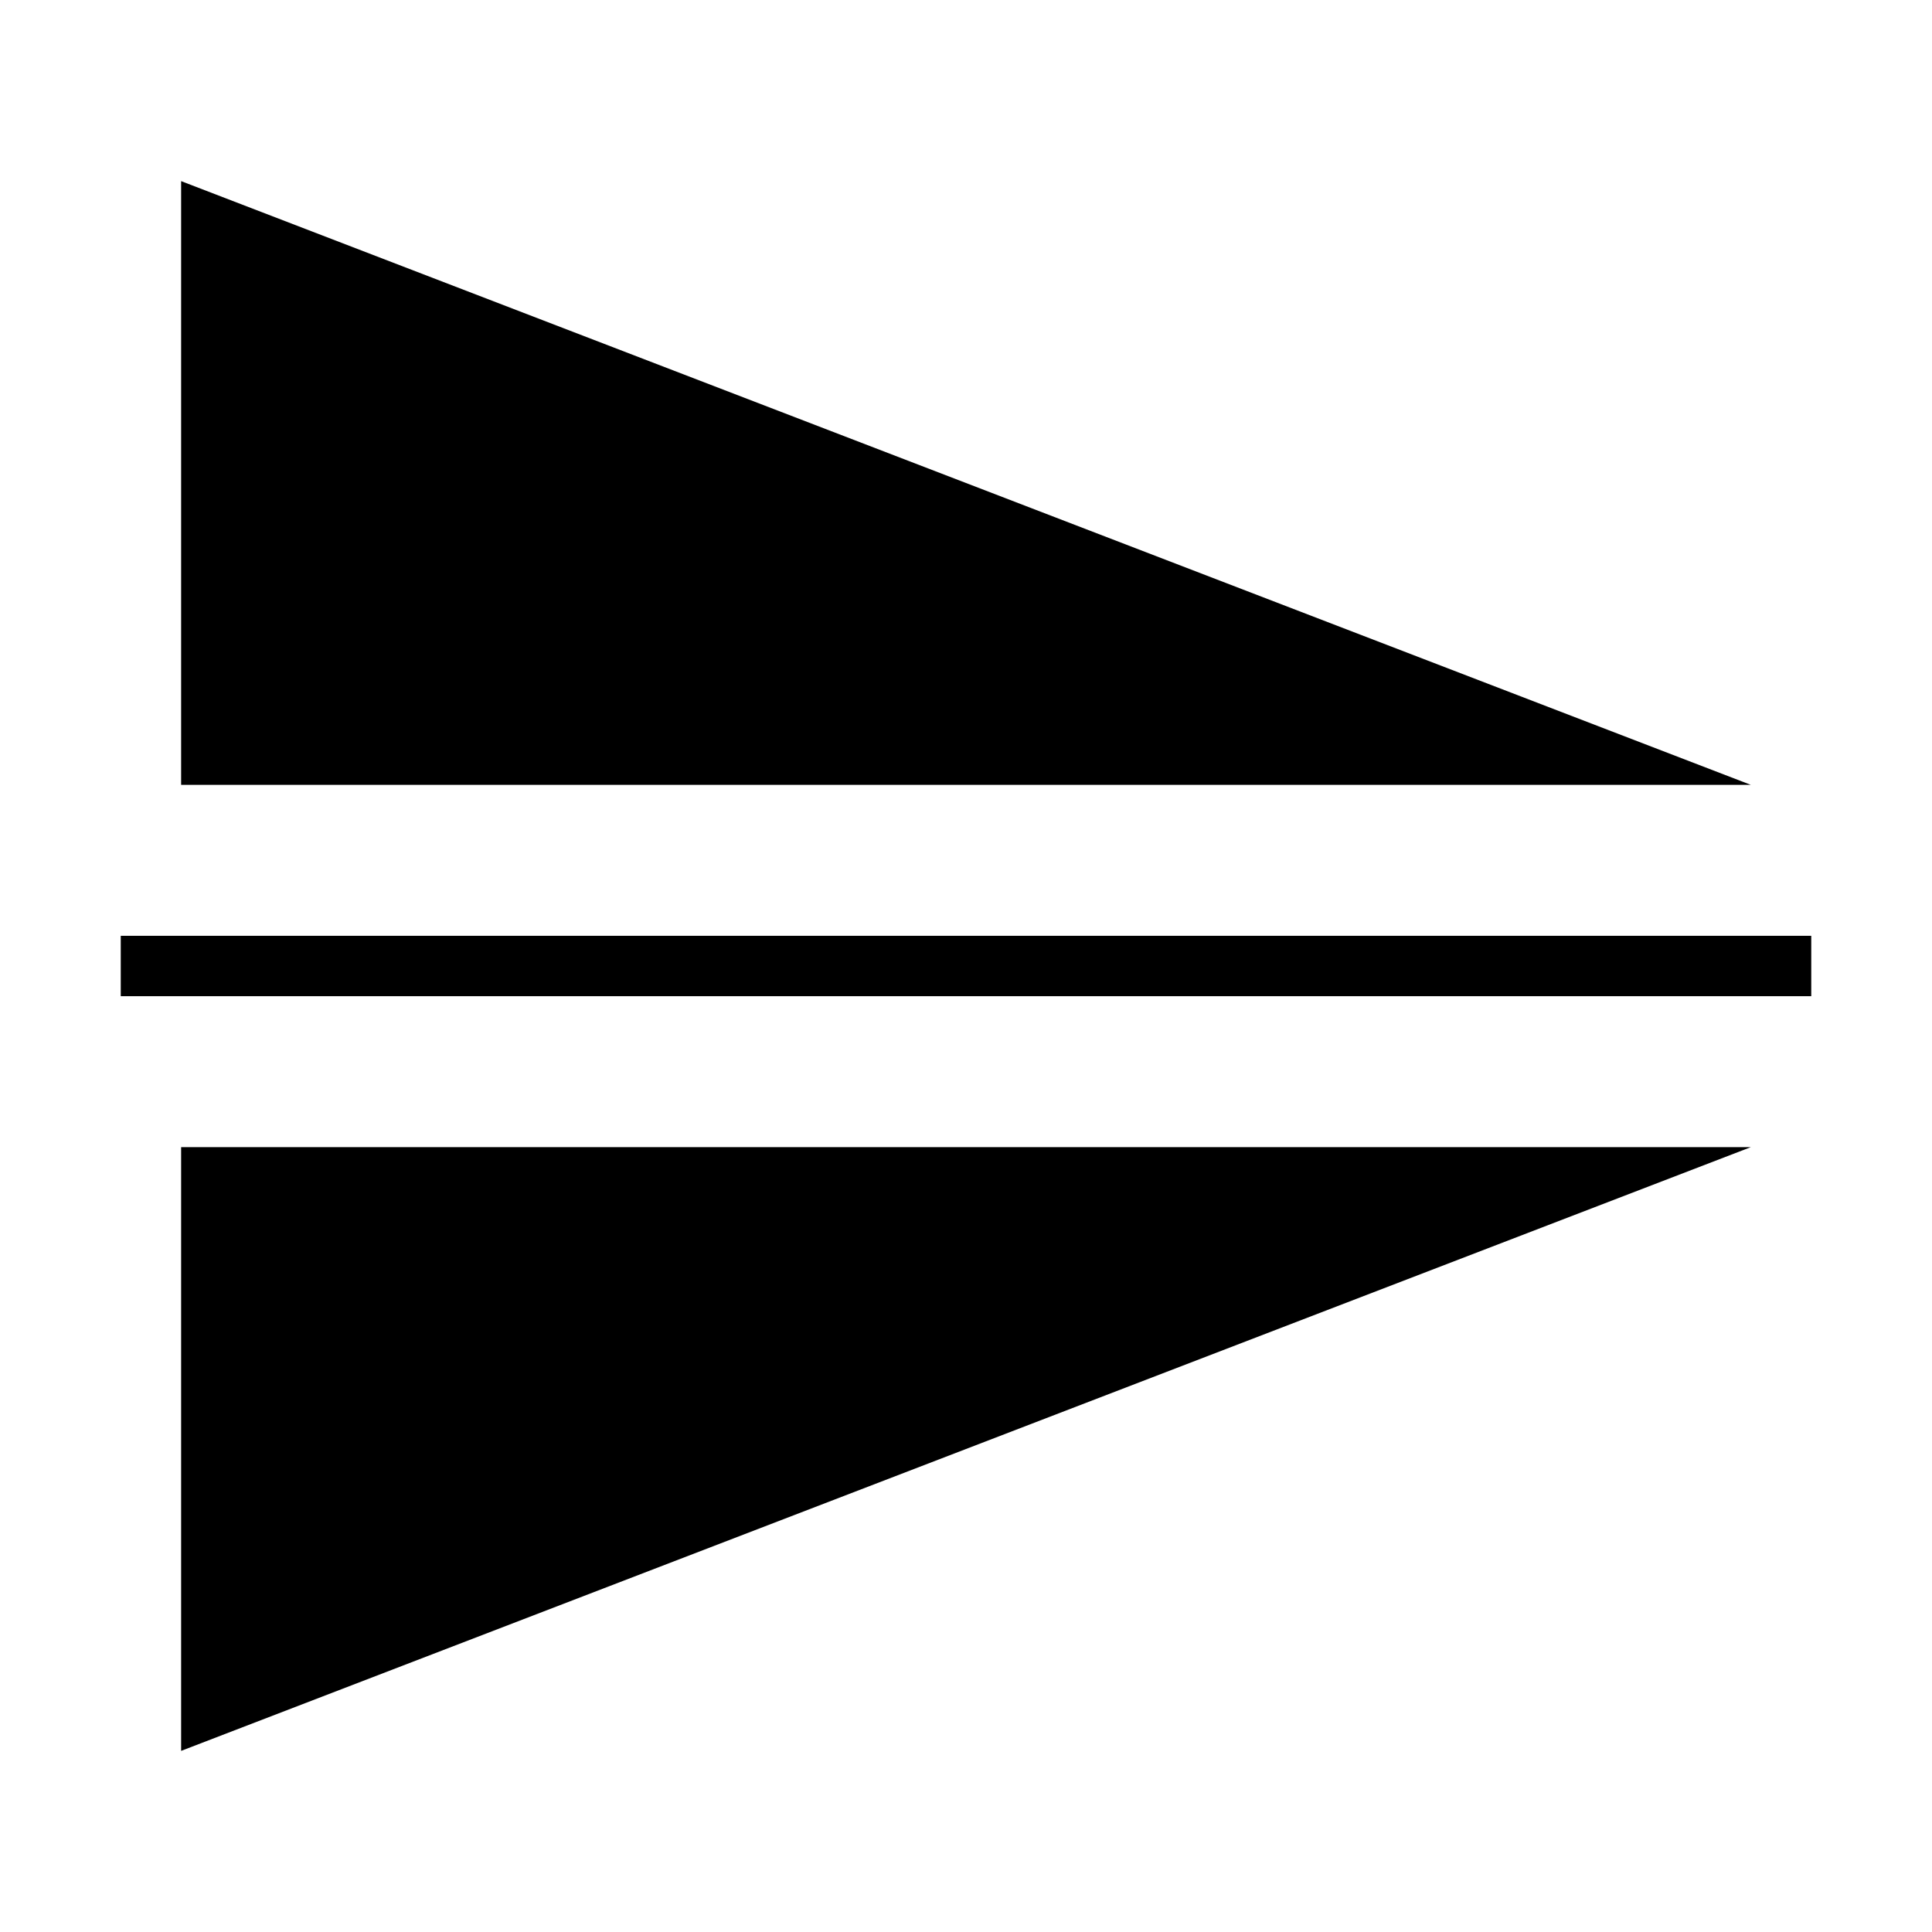
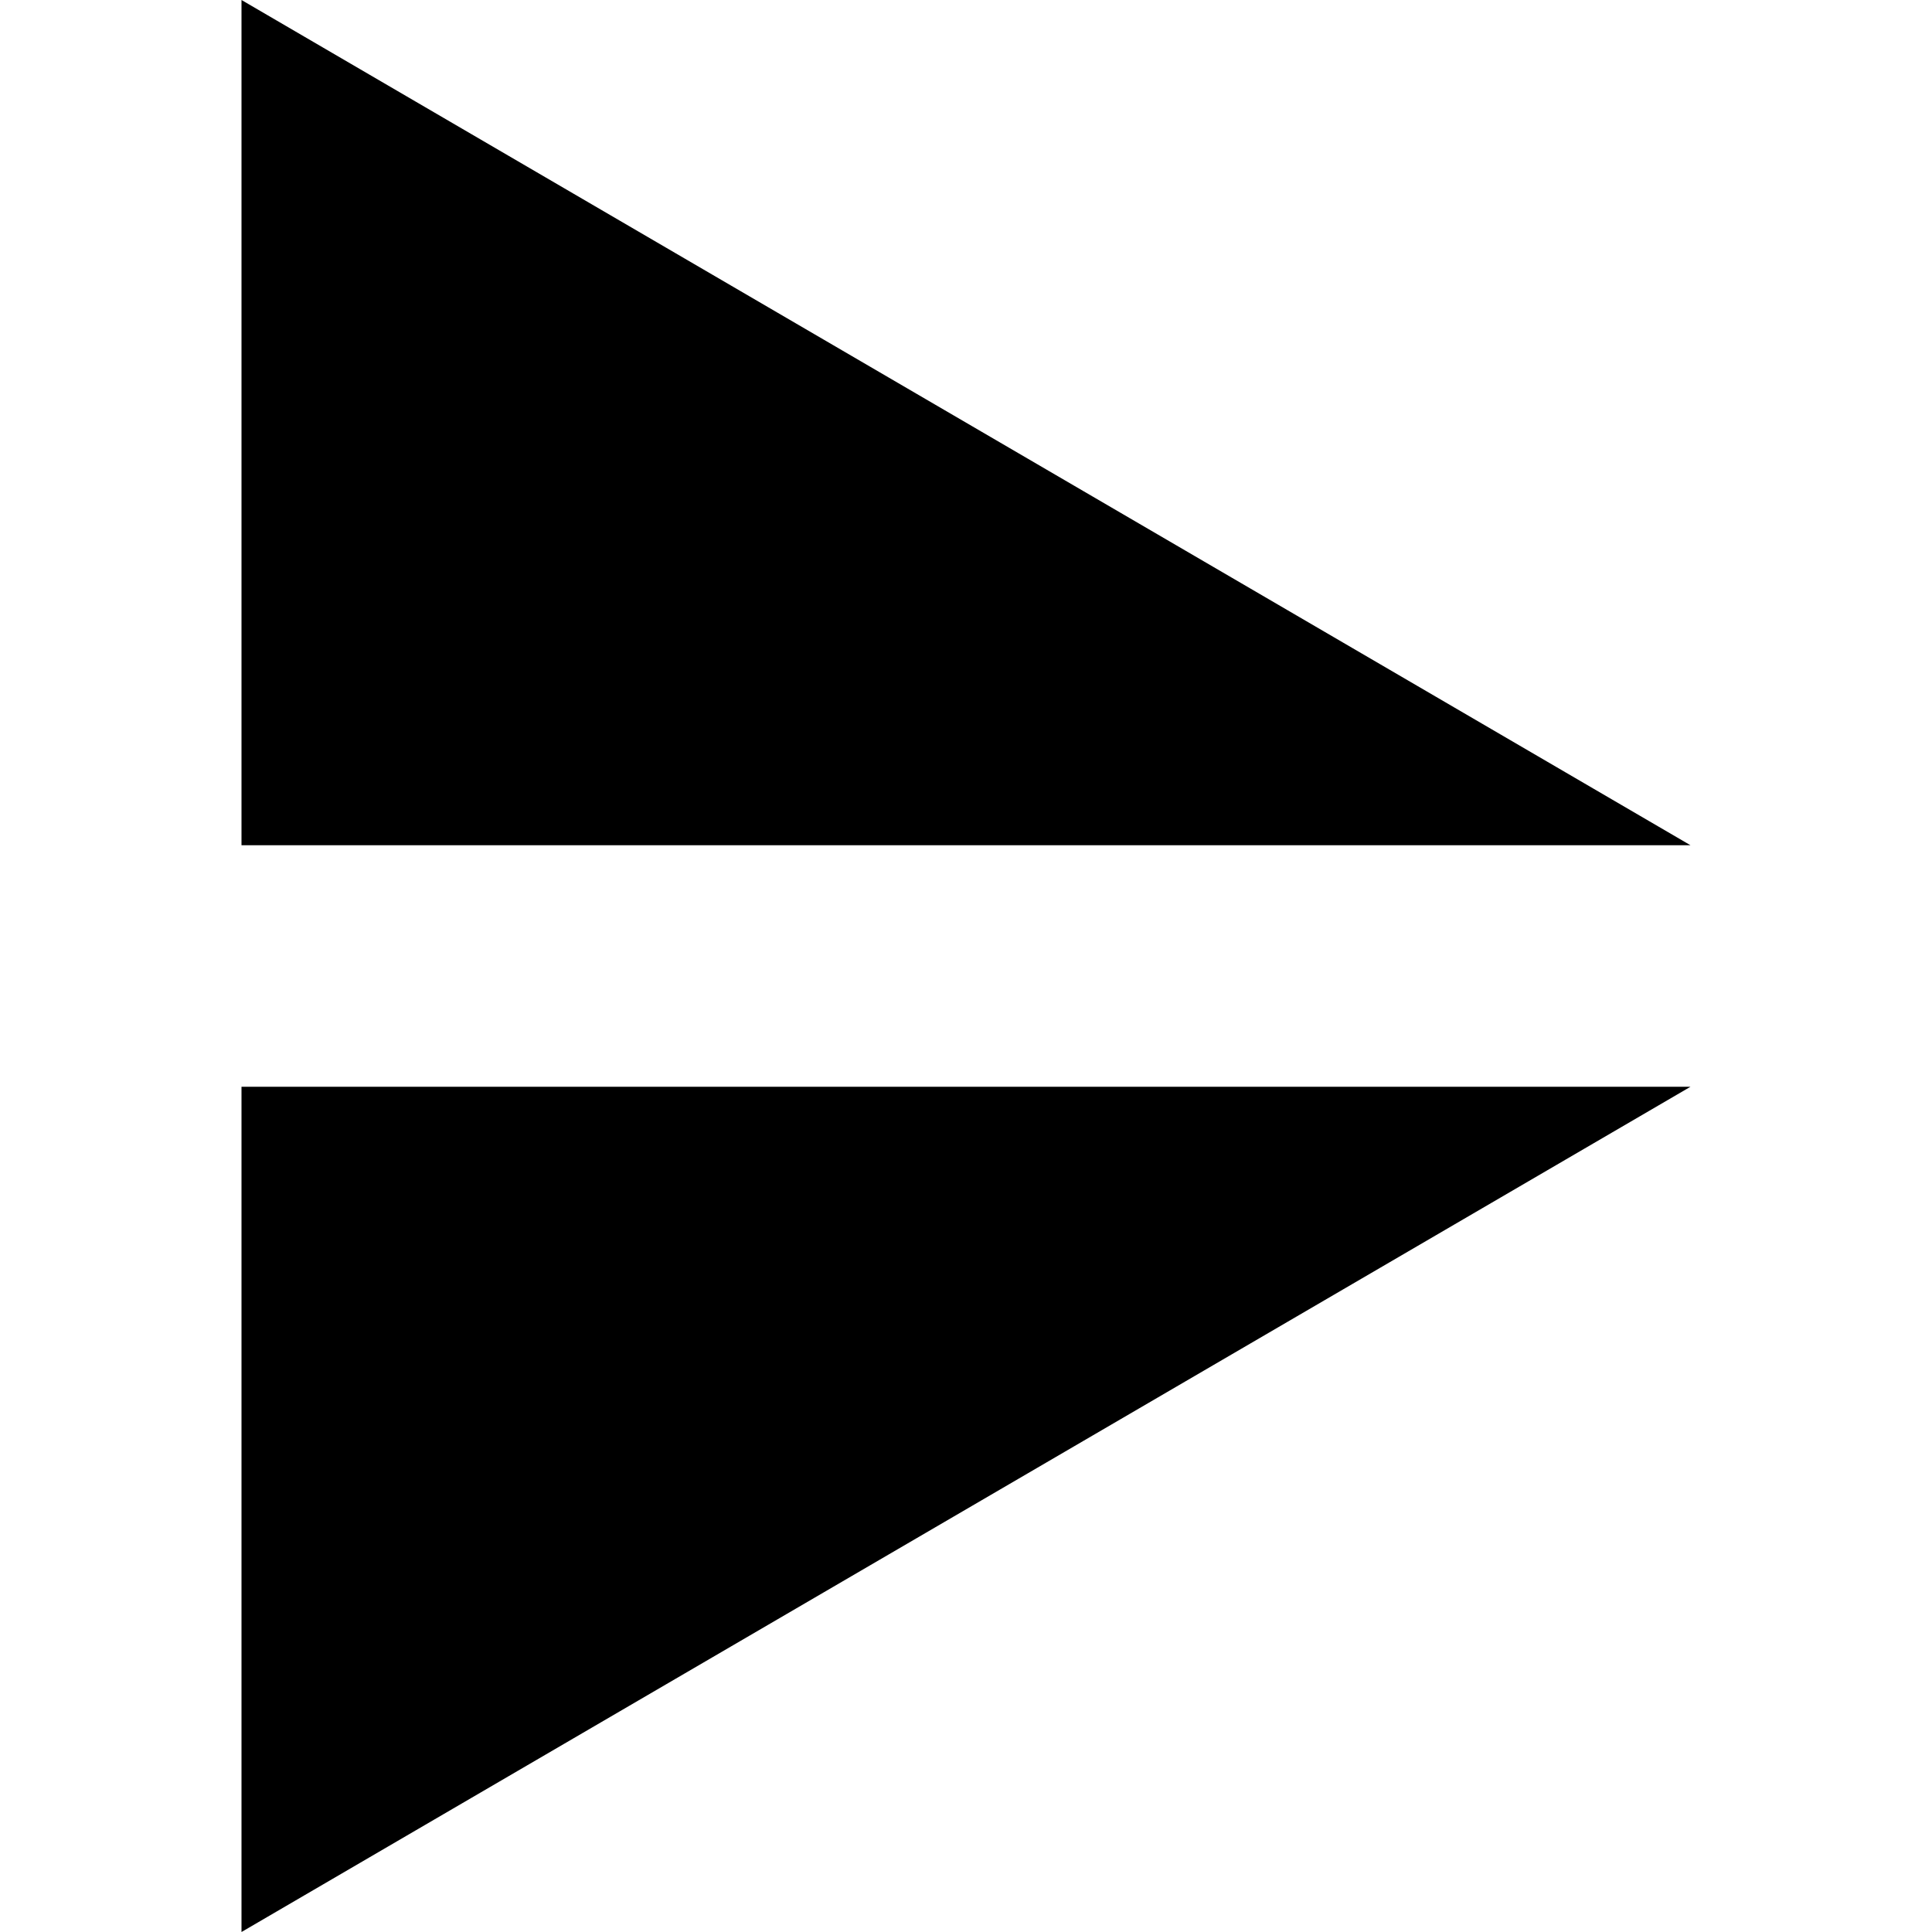
<svg xmlns="http://www.w3.org/2000/svg" width="64px" height="64px" viewBox="0 0 64 64" version="1.1" class="icon-flip-vertical svg-icon">
  <g fill-rule="evenodd">
    <g class="flip-vertical">
-       <polygon transform="translate(32, 16) rotate(90) translate(-32, -16) " points="42 -10 42 42 22 42 " class="left-2" />
-       <path d="M31,4 L31,60 L33,60 L33,23.273 L33,4 L31,4 Z" transform="translate(32, 32) rotate(-90) translate(-32, -32) " class="middle-2" />
-       <polygon transform="translate(32, 48) scale(-1, 1) rotate(-90) translate(-32, -48) " points="42 22 42 74 22 74 " class="right-2" />
+       <polygon transform="translate(32, 14) rotate(90) translate(-32, -14) " points="46 -10 46 38 18 38 " class="top" />
+       <polygon transform="translate(32, 50) scale(-1, 1) rotate(-90) translate(-32, -50) " points="46 26 46 74 18 74 " class="bottom" />
    </g>
  </g>
</svg>
